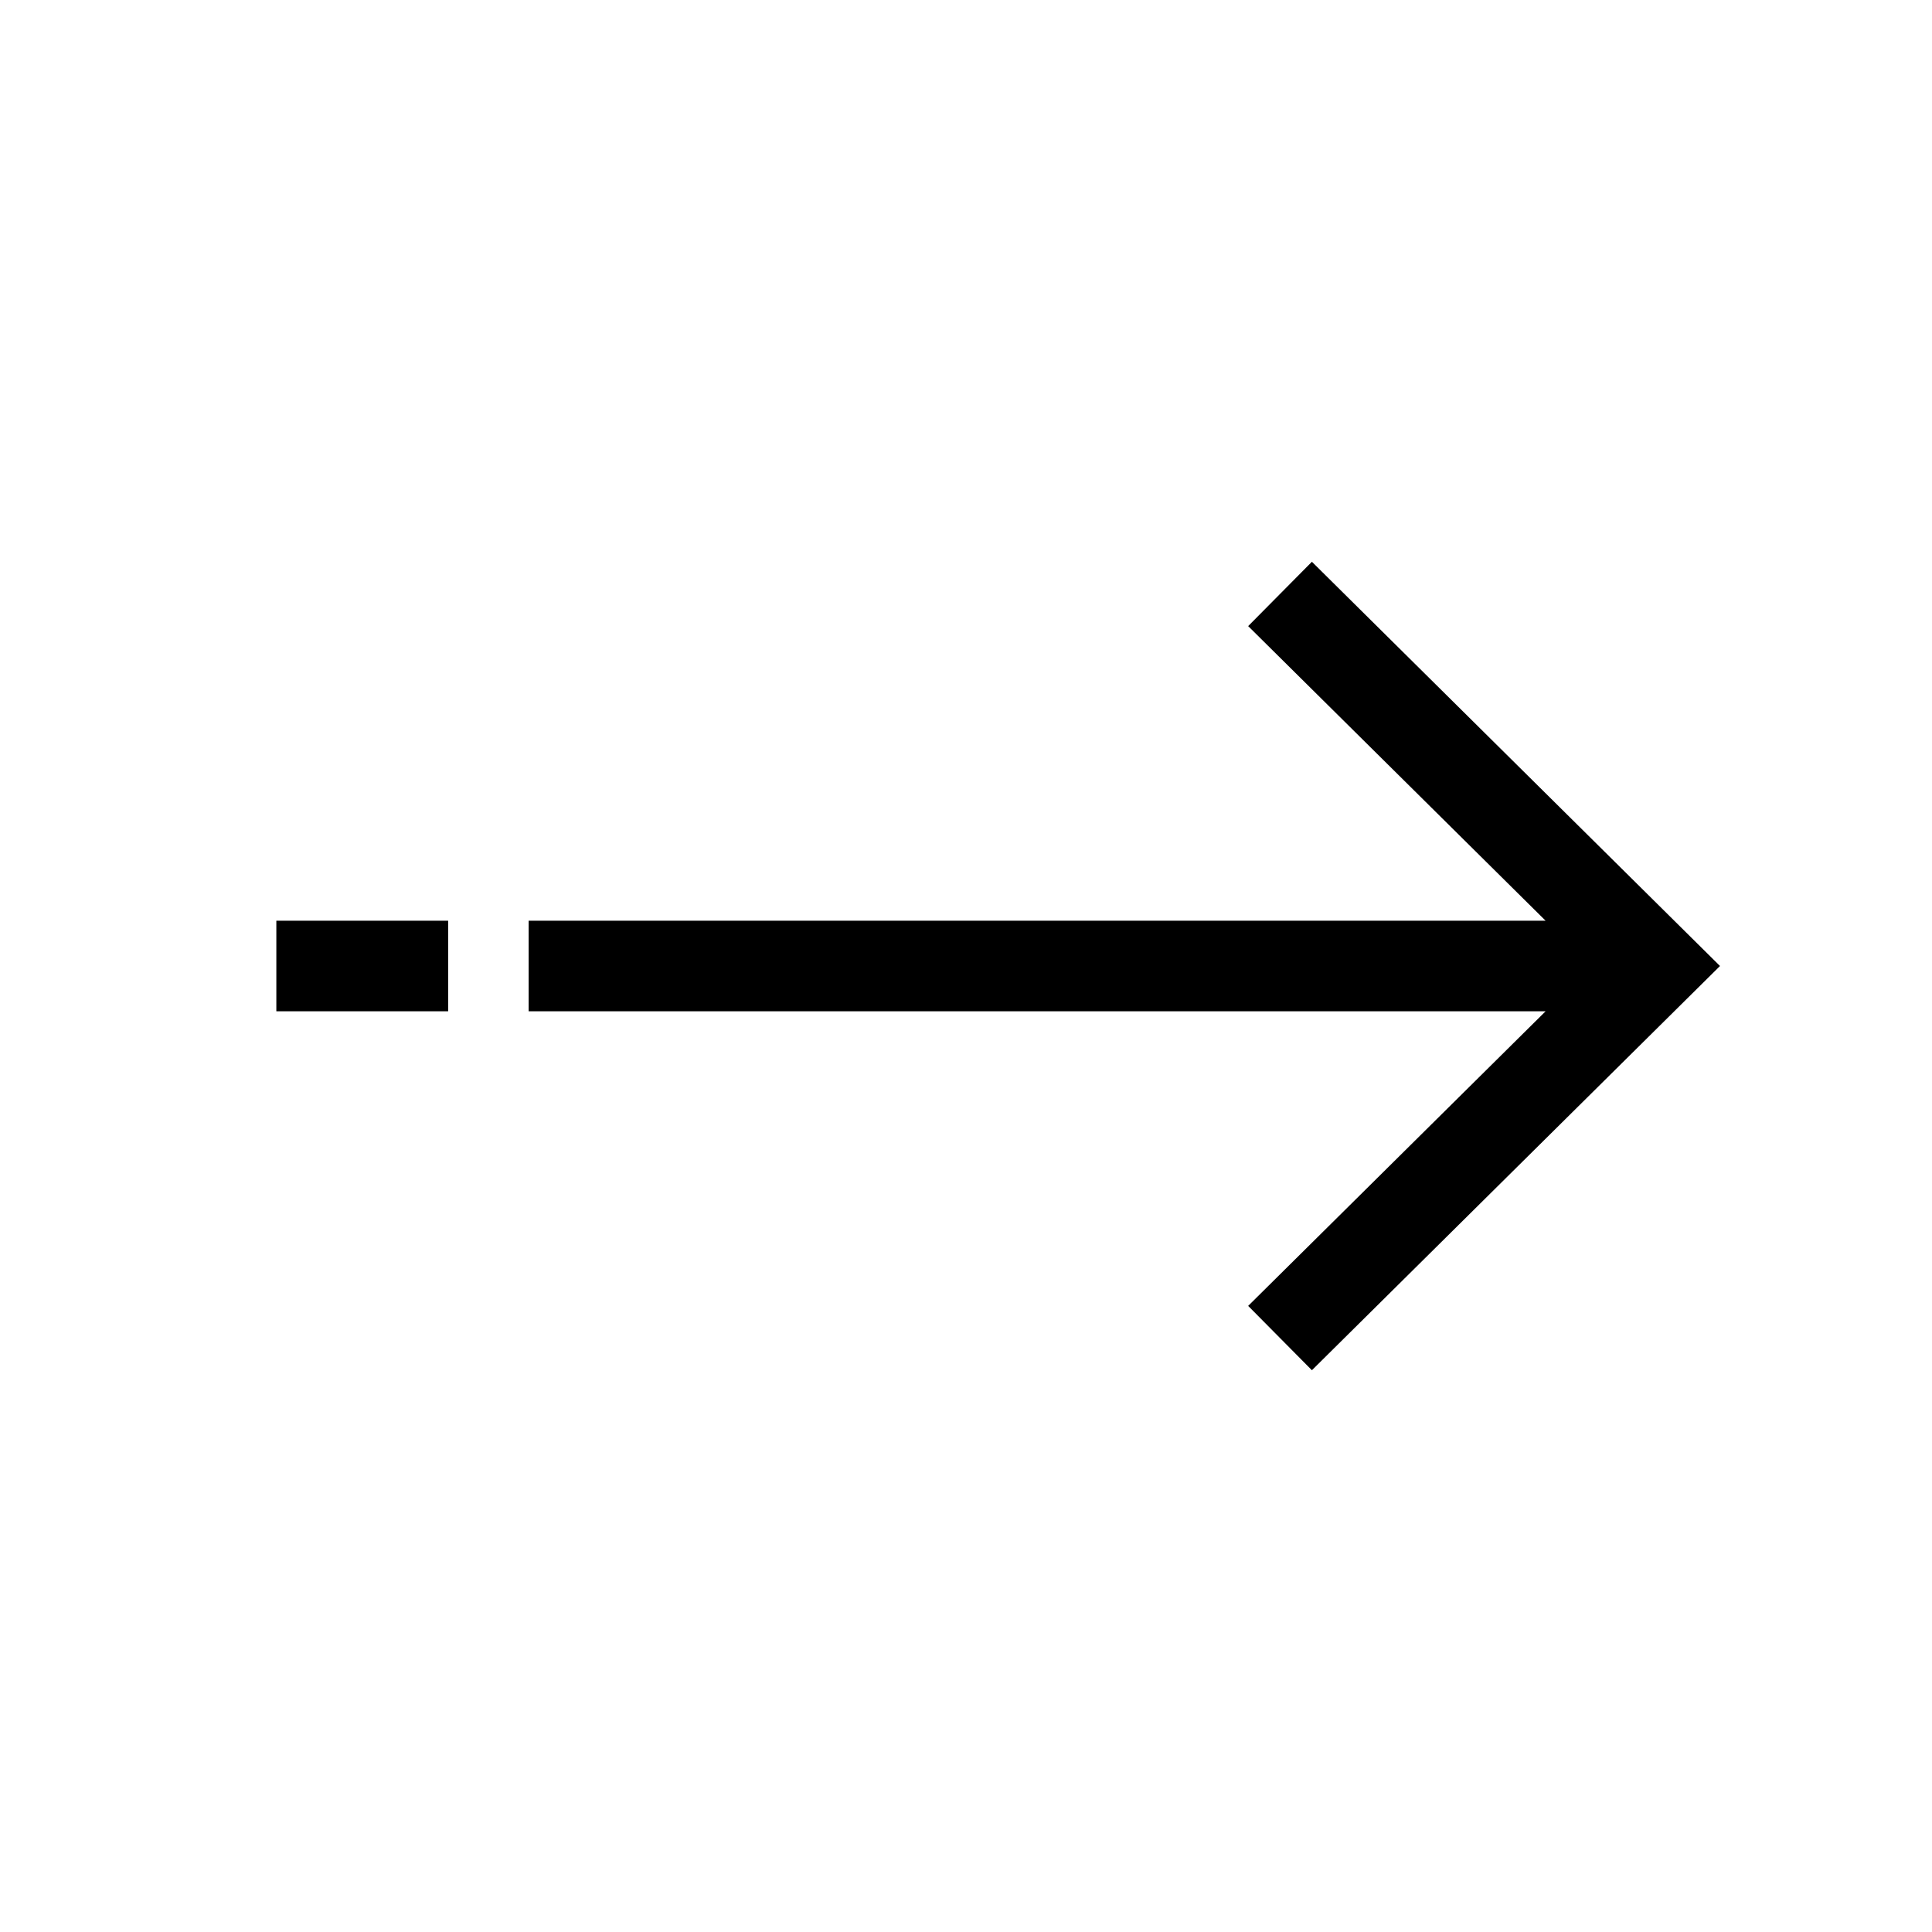
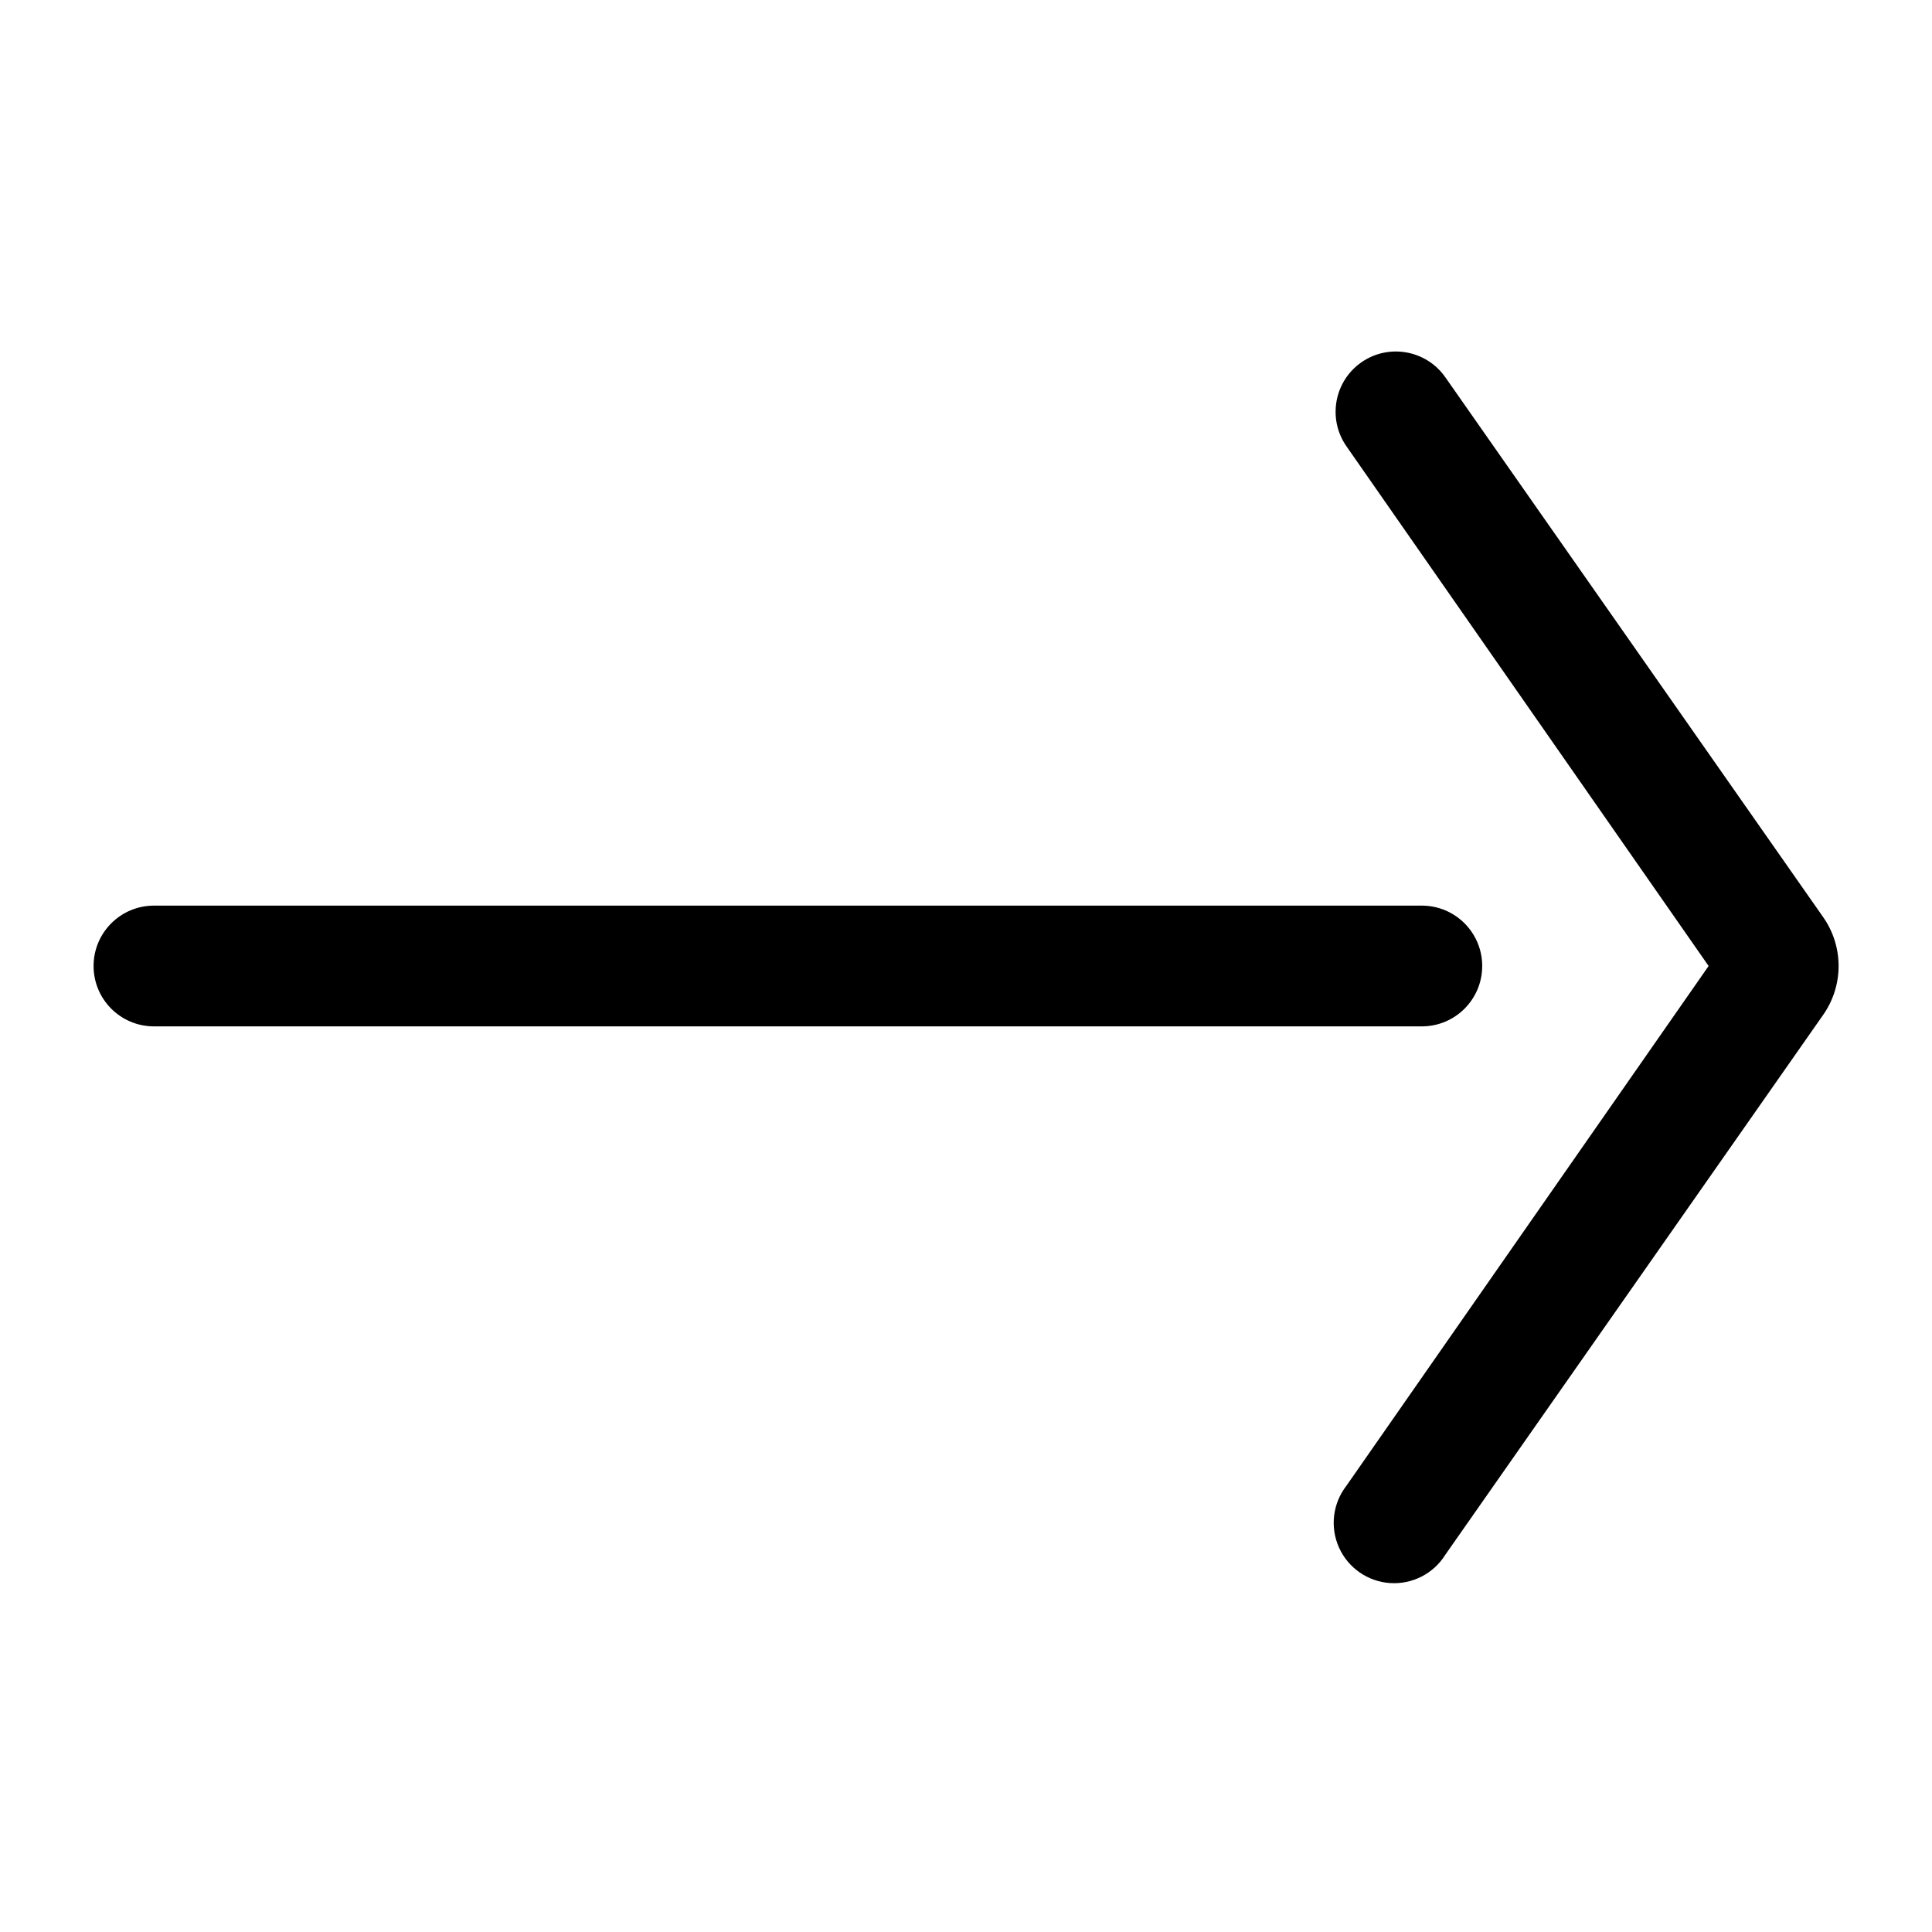
- <svg xmlns="http://www.w3.org/2000/svg" id="Layer_1" enable-background="new 0 0 512 512" viewBox="0 0 512 512">
-   <g>
-     <path d="m73.234 244h45.531v24h-45.531z" fill="#000000" style="fill: rgb(0, 0, 0);" />
-     <path d="m347.667 148.875-16.889 17.05 78.821 78.075h-269.501v24h269.501l-78.821 78.075 16.889 17.05 108.15-107.125z" fill="#000000" style="fill: rgb(0, 0, 0);" />
+ <svg xmlns="http://www.w3.org/2000/svg" viewBox="0 0 32 32">
+   <g id="Layer_2" data-name="Layer 2">
+     <path d="m24.55 16a1 1 0 0 0 -1-1h-21a1 1 0 0 0 -1 1 1 1 0 0 0 1 1h21a1 1 0 0 0 1-1z" />
+     <path d="m23.94 6.25a1 1 0 0 0 -1.39-.25 1 1 0 0 0 -.25 1.39l6 8.61-6 8.61a1 1 0 1 0 1.64 1.14l6.25-8.93a1.41 1.41 0 0 0 0-1.64z" />
  </g>
</svg>
